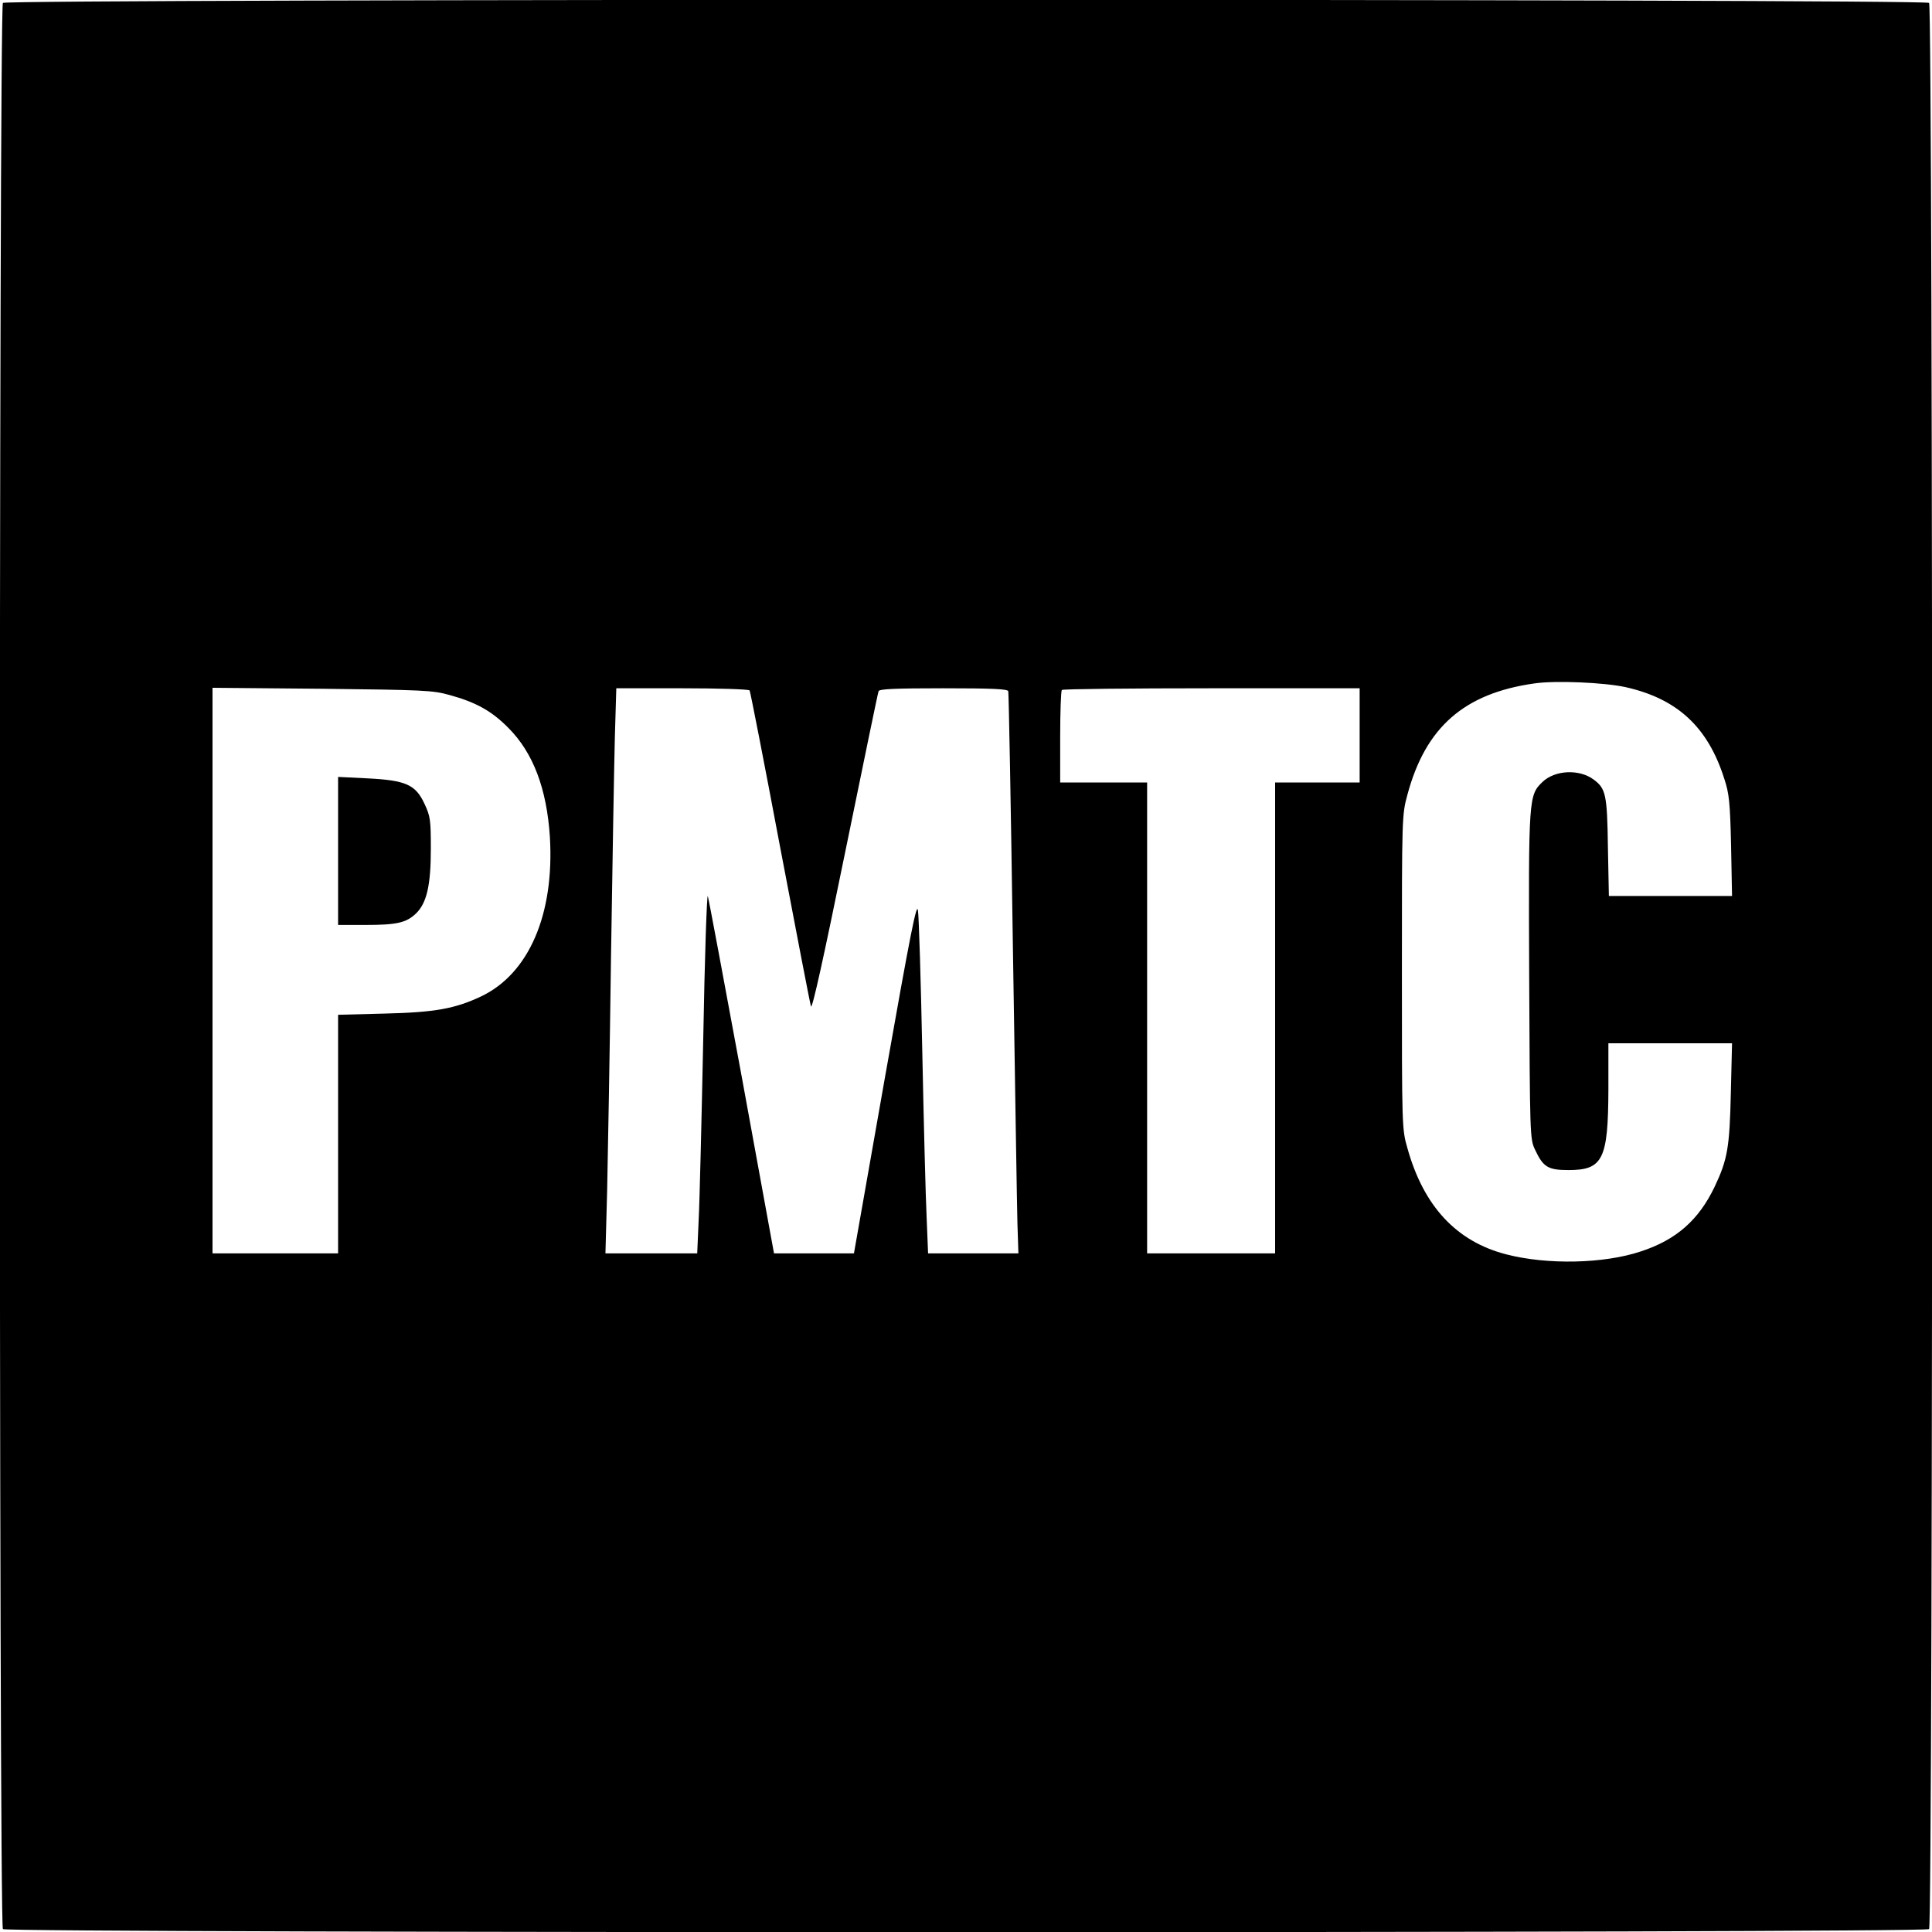
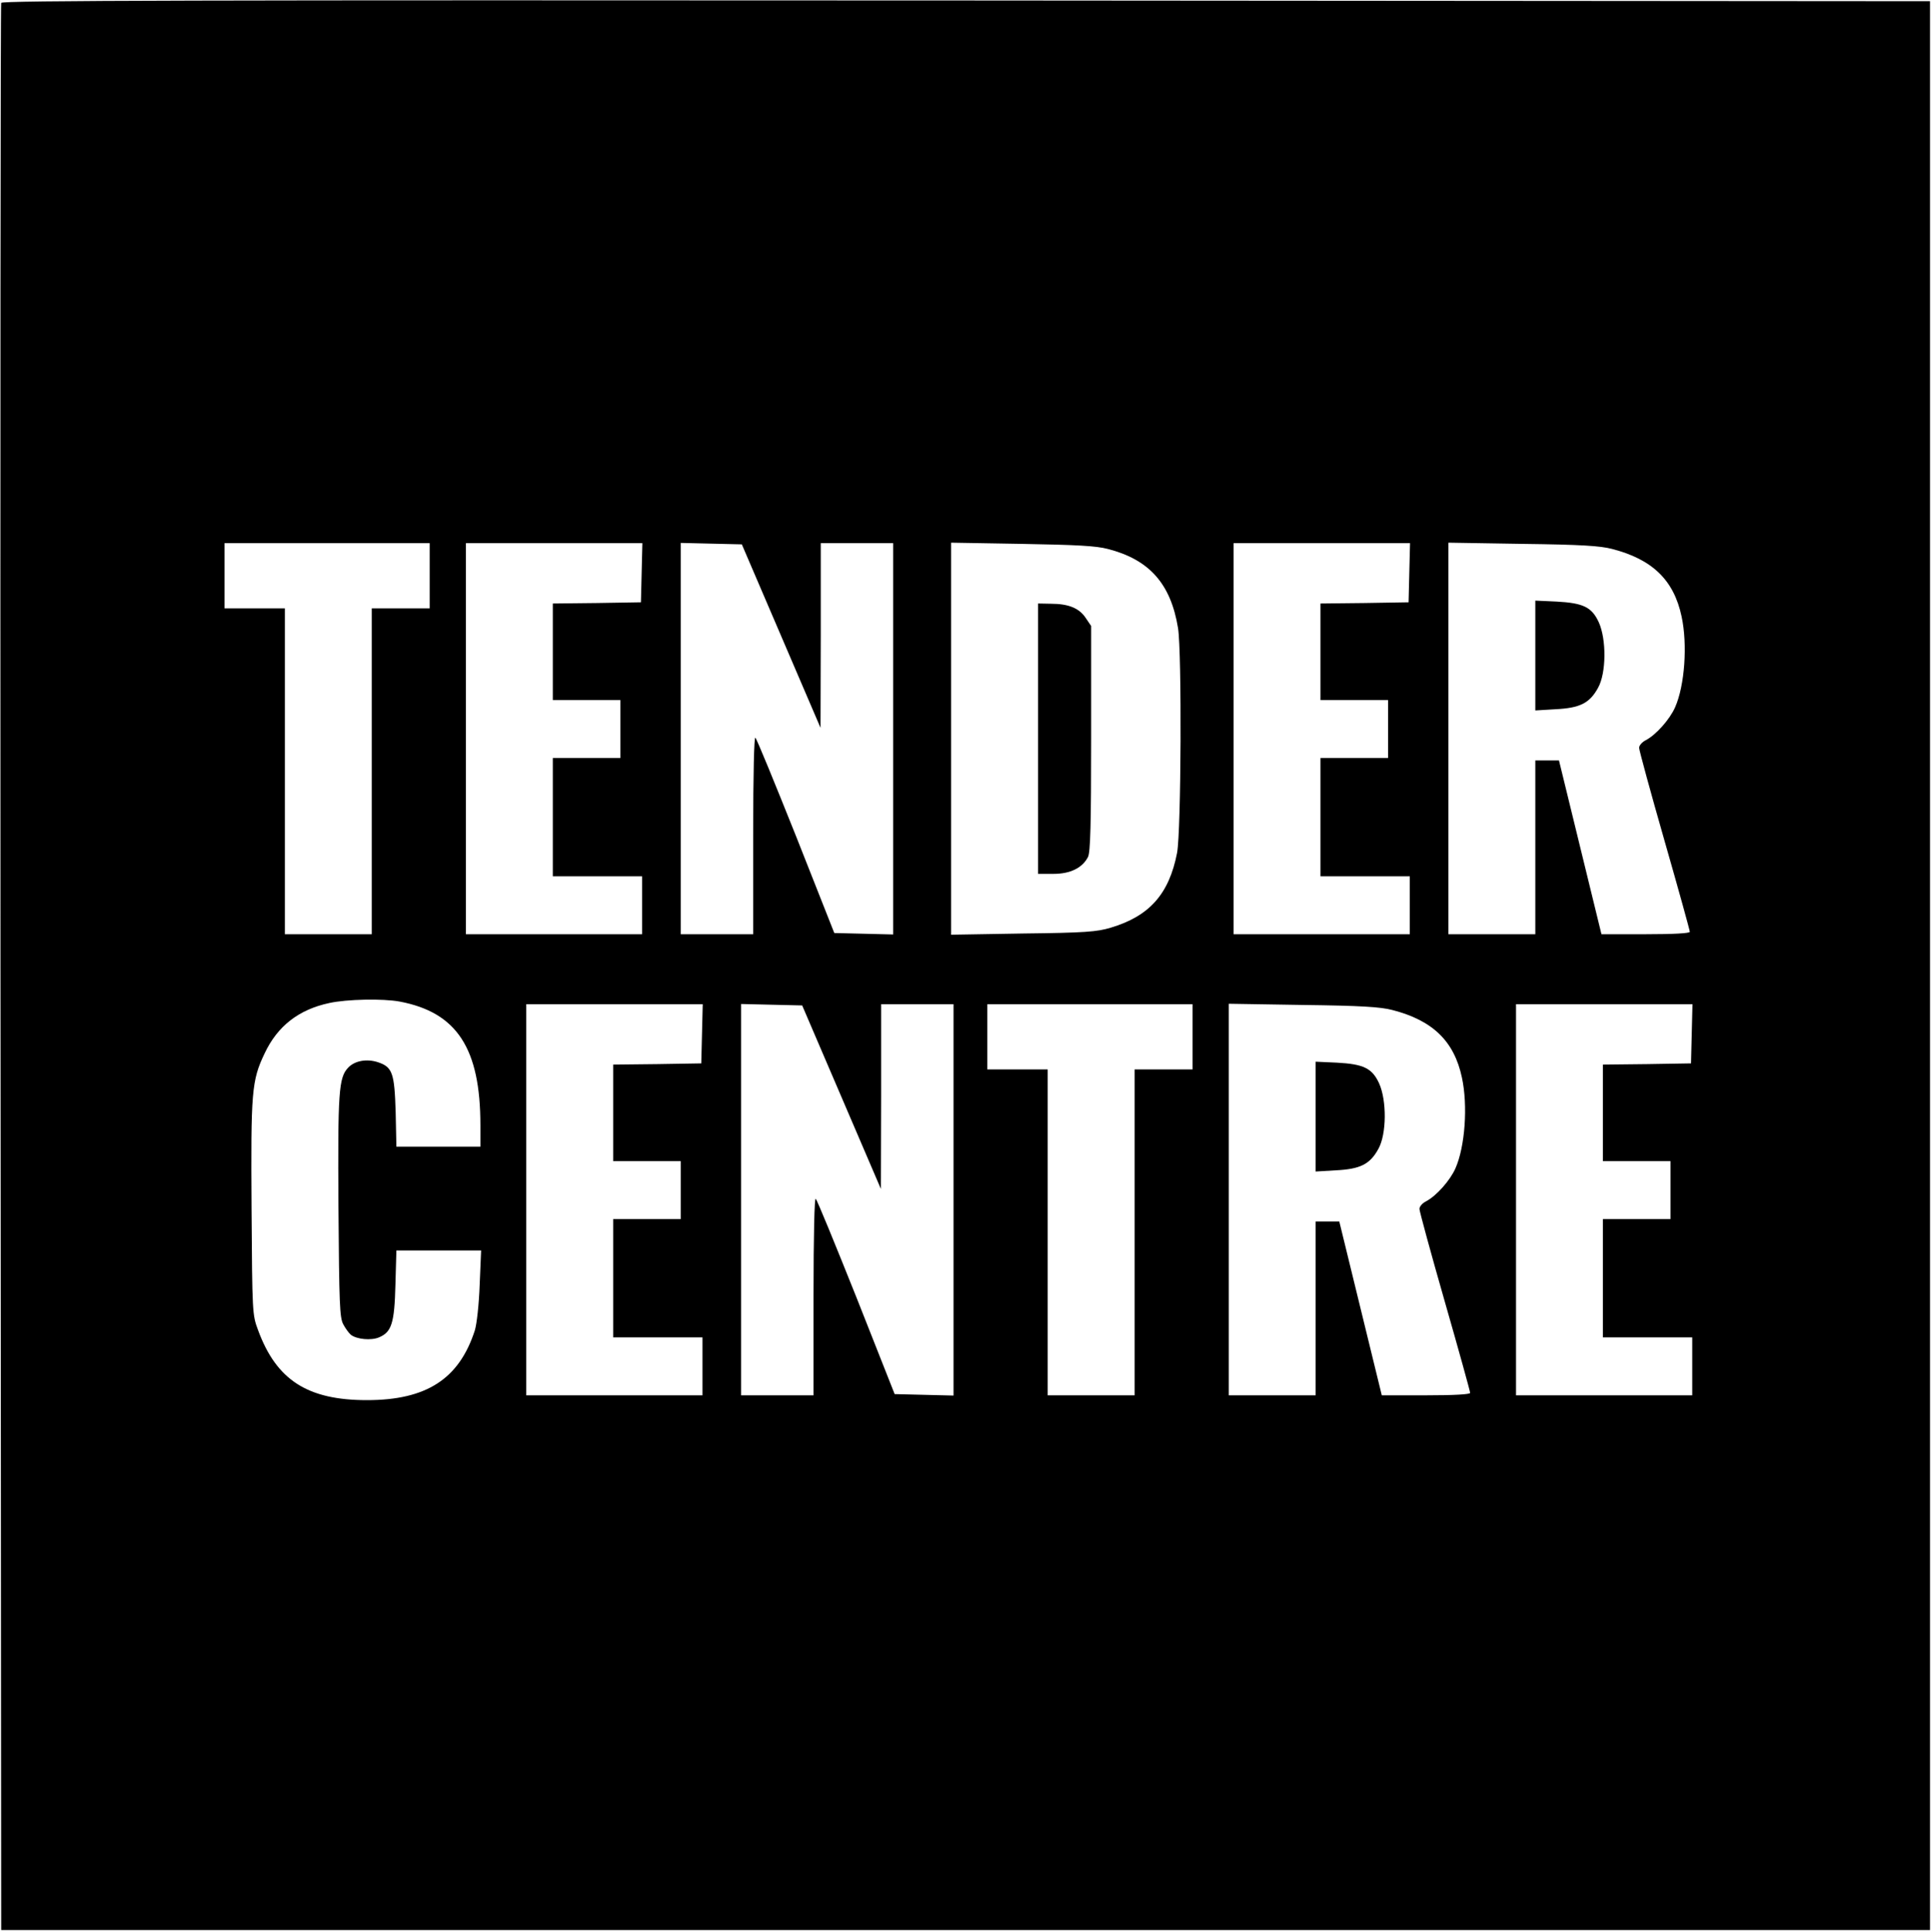
- <svg xmlns="http://www.w3.org/2000/svg" version="1.0" width="800pt" height="800pt" viewBox="0 0 800 800" preserveAspectRatio="xMidYMid meet">
-   <g transform="translate(0,800) scale(0.1,-0.1)" fill="#000000" stroke="none">
-     <path d="M12 7988 c-17 -17 -17 -7959 0 -7976 17 -17 7959 -17 7976 0 17 17 17 7959 0 7976 -17 17 -7959 17 -7976 0z m6718 -2833 c215 -48 342 -165 410 -380 20 -60 24 -98 28 -277 l4 -208 -255 0 -255 0 -4 203 c-3 218 -9 242 -59 279 -59 44 -160 40 -212 -10 -57 -55 -58 -64 -55 -803 3 -661 3 -675 24 -719 34 -73 54 -85 139 -85 142 0 164 44 165 333 l0 192 256 0 256 0 -5 -207 c-5 -225 -14 -275 -67 -387 -66 -138 -159 -220 -306 -268 -153 -51 -387 -56 -557 -12 -206 53 -342 199 -409 439 -23 79 -23 88 -23 730 0 644 0 651 23 735 75 279 235 419 525 460 88 13 289 4 377 -15z m-4868 -33 c109 -30 174 -66 243 -136 103 -103 159 -252 172 -452 19 -320 -87 -566 -285 -660 -108 -51 -192 -66 -399 -71 l-193 -5 0 -494 0 -494 -260 0 -260 0 0 1171 0 1171 453 -4 c419 -5 458 -6 529 -26z m1242 19 c3 -5 60 -296 126 -647 67 -352 124 -649 128 -661 5 -15 53 204 141 635 74 361 136 663 139 670 3 9 66 12 268 12 203 0 266 -3 269 -12 2 -7 11 -479 19 -1048 9 -569 17 -1090 19 -1157 l4 -123 -187 0 -187 0 -6 148 c-4 81 -12 390 -18 687 -6 297 -14 560 -18 585 -5 36 -30 -88 -136 -688 l-129 -732 -166 0 -165 0 -133 728 c-74 400 -137 738 -141 751 -4 13 -13 -252 -19 -590 -7 -338 -15 -676 -19 -751 l-6 -138 -190 0 -190 0 7 258 c3 141 11 577 16 967 6 391 13 801 16 913 l6 202 274 0 c150 0 275 -4 278 -9z m2526 -186 l0 -195 -175 0 -175 0 0 -975 0 -975 -265 0 -265 0 0 975 0 975 -180 0 -180 0 0 188 c0 104 3 192 7 195 3 4 282 7 620 7 l613 0 0 -195z" />
-     <path d="M1400 4477 l0 -307 113 0 c130 0 169 9 209 47 45 43 62 117 62 268 0 119 -2 135 -26 186 -37 80 -77 98 -237 106 l-121 6 0 -306z" />
-   </g>
+ <svg xmlns="http://www.w3.org/2000/svg" version="1" width="1066.667" height="1066.667" viewBox="0 0 800 800">
+   <path d="M.5 1.2C.2 1.9.1 181.8.2 401l.3 398.5h799V.5L400.2.2C81.3 0 .8.2.5 1.2zM178 238.5V252h-24v135h-36V252H93v-27h85v13.5zm87.8-1.3l-.3 12.3-18.2.3-18.3.2v40h28v24h-28v49h37v24h-73V225h73.1l-.3 12.2zm57.8 26.3l16.3 38 .1-38.3V225h30v162.1l-12.2-.3-12.2-.3-15.8-40c-8.8-22-16.3-40.4-16.9-40.9-.5-.6-.9 14.5-.9 40.2V387h-30V224.9l12.6.3 12.7.3 16.3 38zm135.3-36.1c17.2 4.4 26.1 14.4 29.1 32.8 1.6 10.2 1.3 84.1-.4 93.1-3.3 17-11.4 26.2-27.5 31-5.7 1.7-10.5 2.1-36.3 2.4l-29.8.5V224.8l29.3.5c22.5.4 30.7.8 35.6 2.1zm124.9 9.8l-.3 12.3-18.2.3-18.3.2v40h28v24h-28v49h37v24h-73V225h73.1l-.3 12.2zm84-9.8c16.7 4.3 25.6 12.9 28.8 28 2.5 11.6 1.3 28.6-2.7 37.6-2.2 5-7.9 11.4-12.1 13.6-1.6.8-2.8 2.2-2.8 3.2 0 .9 4.7 18.2 10.5 38.4S700 385.4 700 386c0 .6-6.5 1-18.3 1h-18.3l-8.8-36-8.8-36H636v72h-36V224.8l30.8.5c23.9.3 32.1.8 37 2.1zM165.6 414.9c23.7 4.5 33.4 19.4 33.4 51.2v8.9h-34.8l-.3-14.3c-.5-16.2-1.3-18.7-7.4-20.7-4.6-1.5-9.6-.6-12.3 2.3-3.9 4.1-4.3 10-4 57.8.3 40.3.5 45.7 2 48.5.9 1.7 2.3 3.6 3.1 4.3 2.4 1.9 8.4 2.5 11.7 1.1 5.2-2.2 6.4-5.8 6.8-21.8l.4-14.2h35.1l-.6 14.2c-.3 8.3-1.2 16.2-2 18.9-6.5 20.1-20 28.9-44.7 28.9-24.6 0-37.5-8.3-45.1-29-2.4-6.4-2.4-7-2.7-50.5-.3-48.3 0-52.8 5.4-64.1 5.3-11.3 14.1-18.2 26.8-20.9 7.2-1.6 22.3-1.9 29.2-.6zm125.2 13.3l-.3 12.3-18.2.3-18.3.2v40h28v24h-28v49h37v24h-73V416h73.1l-.3 12.2zm57.8 26.3l16.3 38 .1-38.3V416h30v162.1l-12.2-.3-12.2-.3-15.8-40c-8.8-22-16.3-40.4-16.9-40.9-.5-.6-.9 14.5-.9 40.2V578h-30V415.9l12.6.3 12.7.3 16.3 38zm145.4-25V443h-24v135h-36V443h-25v-27h85v13.5zm82.8-11.1c16.7 4.3 25.6 12.9 28.8 28 2.5 11.6 1.3 28.6-2.7 37.6-2.2 5-7.9 11.4-12.1 13.6-1.6.8-2.8 2.2-2.8 3.2 0 .9 4.7 18.2 10.5 38.4S609 576.4 609 577c0 .6-6.5 1-18.3 1h-18.3l-8.8-36-8.8-36H545v72h-36V415.8l30.8.5c23.9.3 32.1.8 37 2.1zm124 9.8l-.3 12.3-18.2.3-18.3.2v40h28v24h-28v49h37v24h-73V416h73.1l-.3 12.2z" />
+   <path d="M430 306v56h6.4c7 0 12-2.5 14.3-7 1-1.9 1.3-13.8 1.3-49.1v-46.6l-2.3-3.4c-2.7-4-7.1-5.8-14.4-5.8l-5.3-.1v56zM636 271.5v22.8l8.3-.5c10.2-.5 14.2-2.5 17.7-8.9 3.4-6.1 3.5-20 .3-27.1-2.9-6.3-6.4-8-17.5-8.6l-8.8-.4v22.7zM545 462.5v22.8l8.3-.5c10.2-.5 14.2-2.5 17.7-8.9 3.4-6.1 3.5-20 .3-27.1-2.9-6.3-6.4-8-17.5-8.6l-8.8-.4v22.7z" />
</svg>
